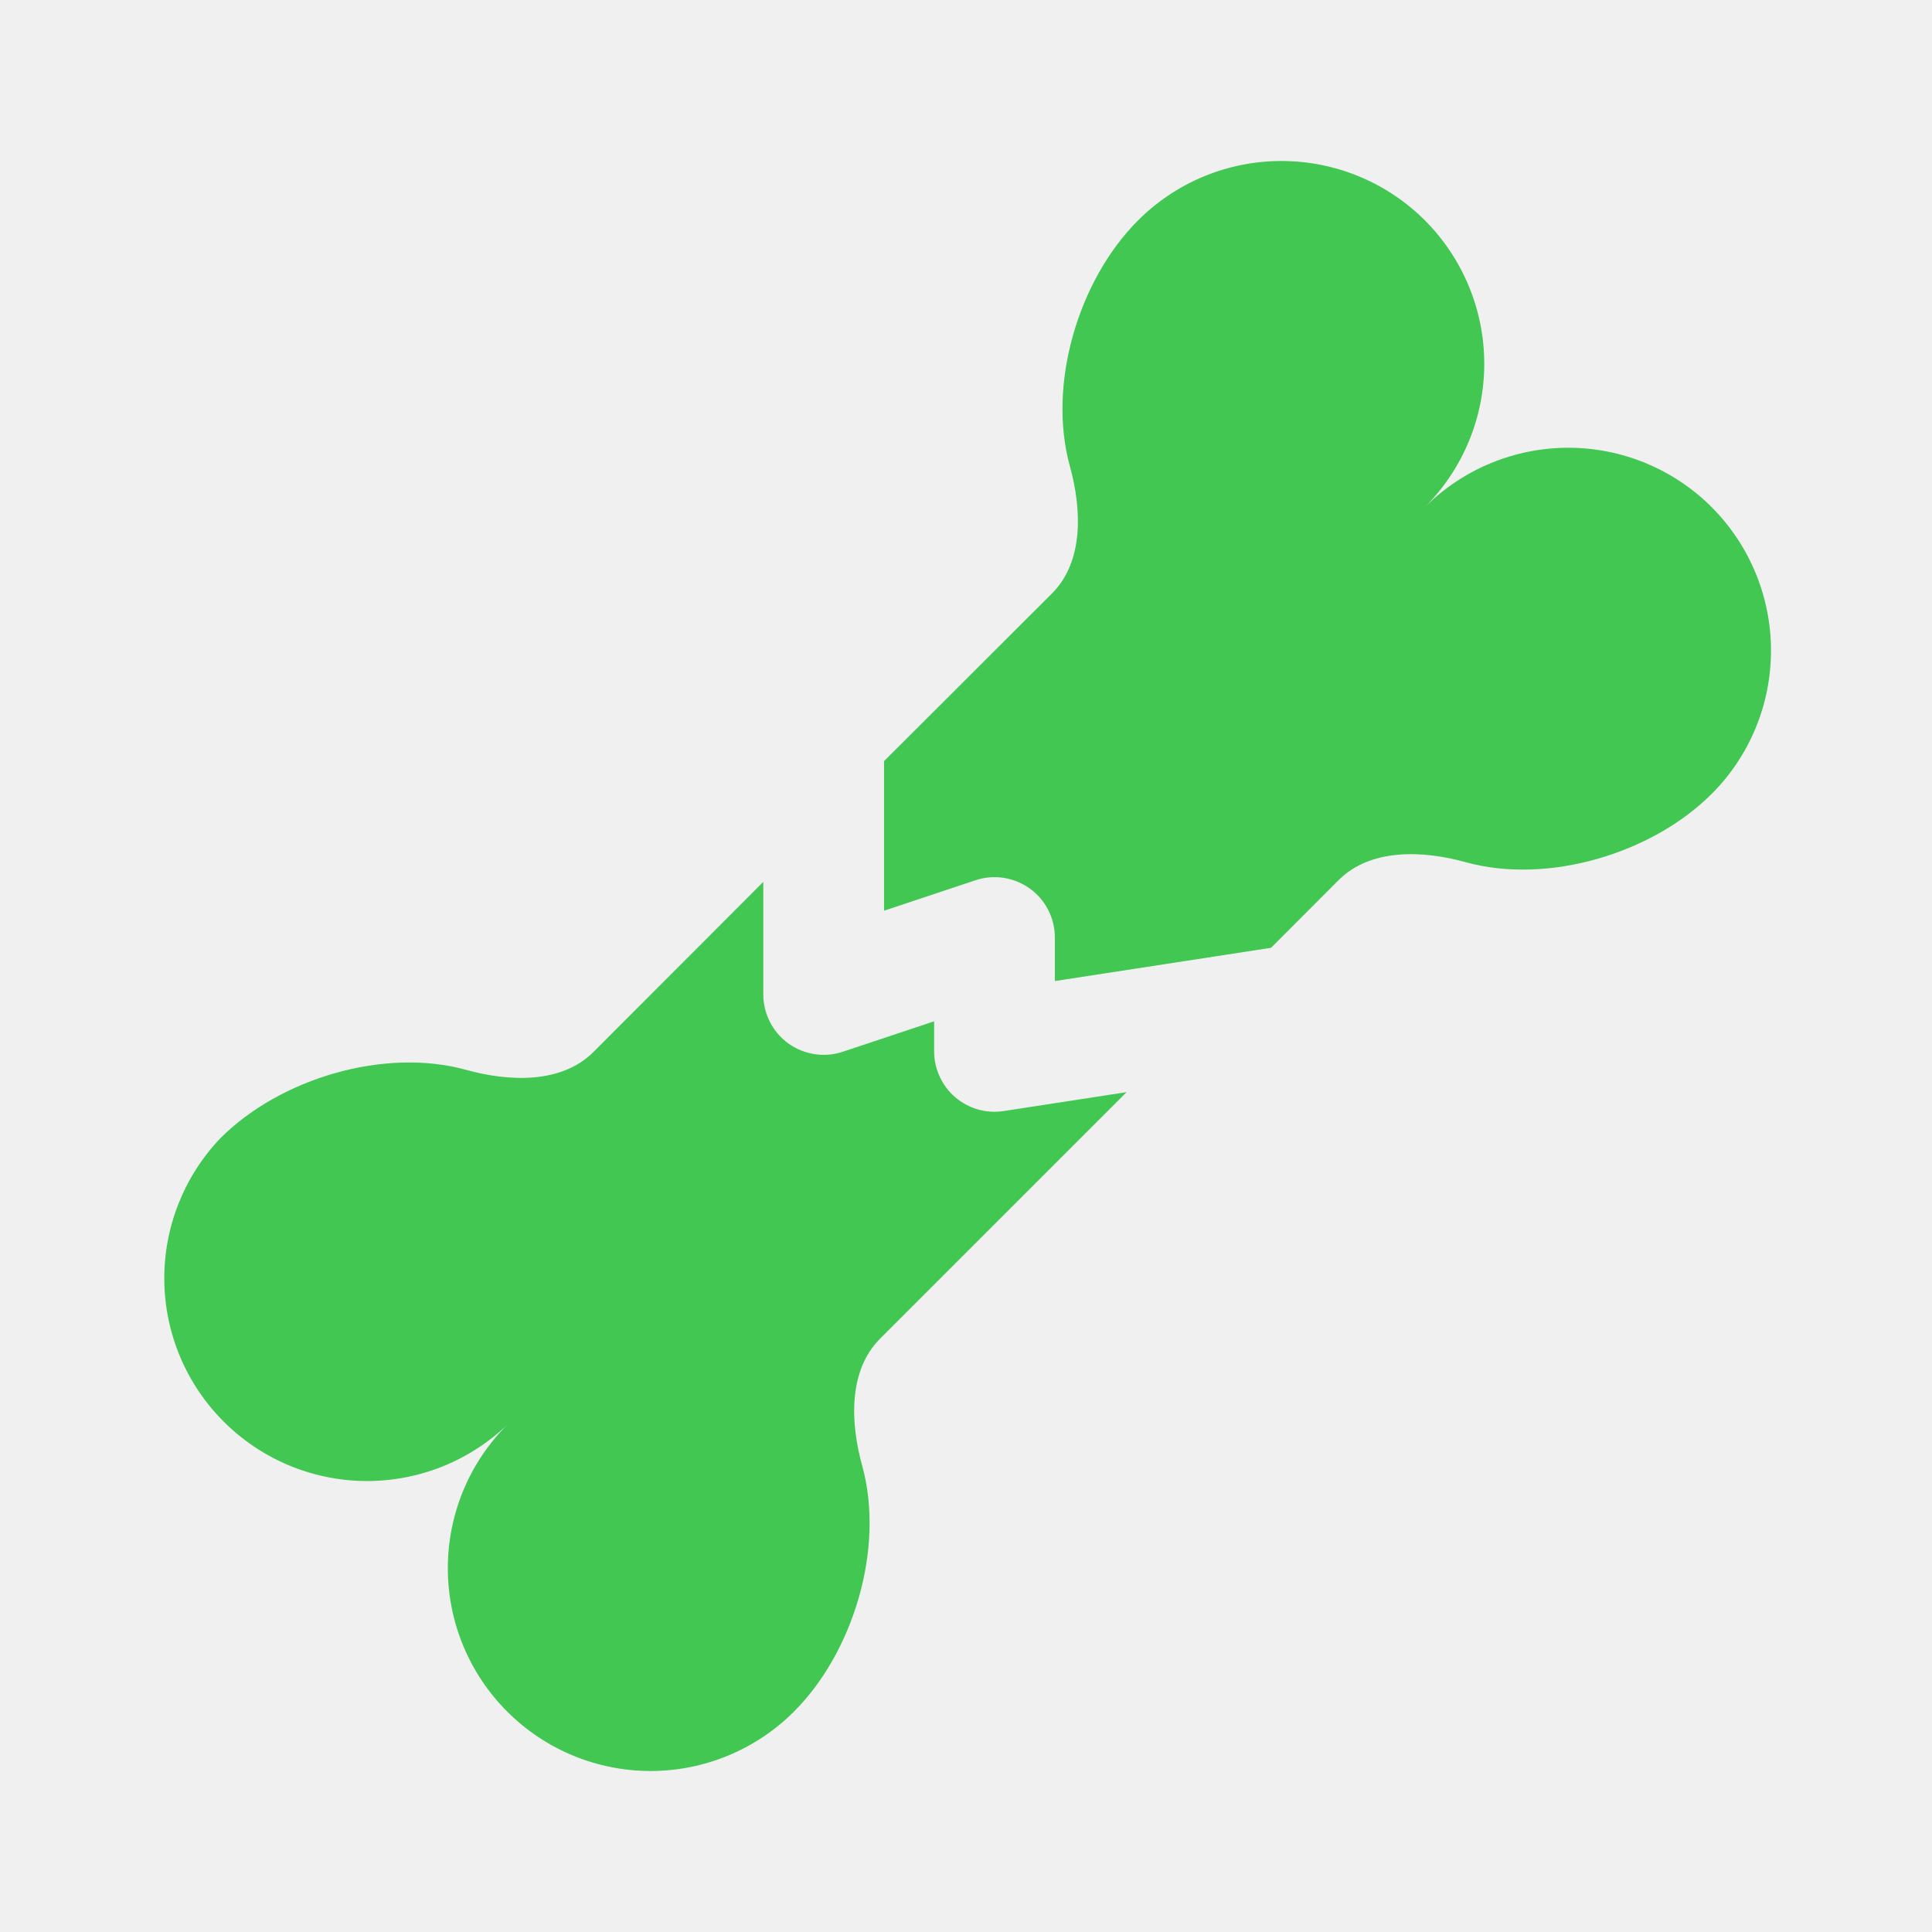
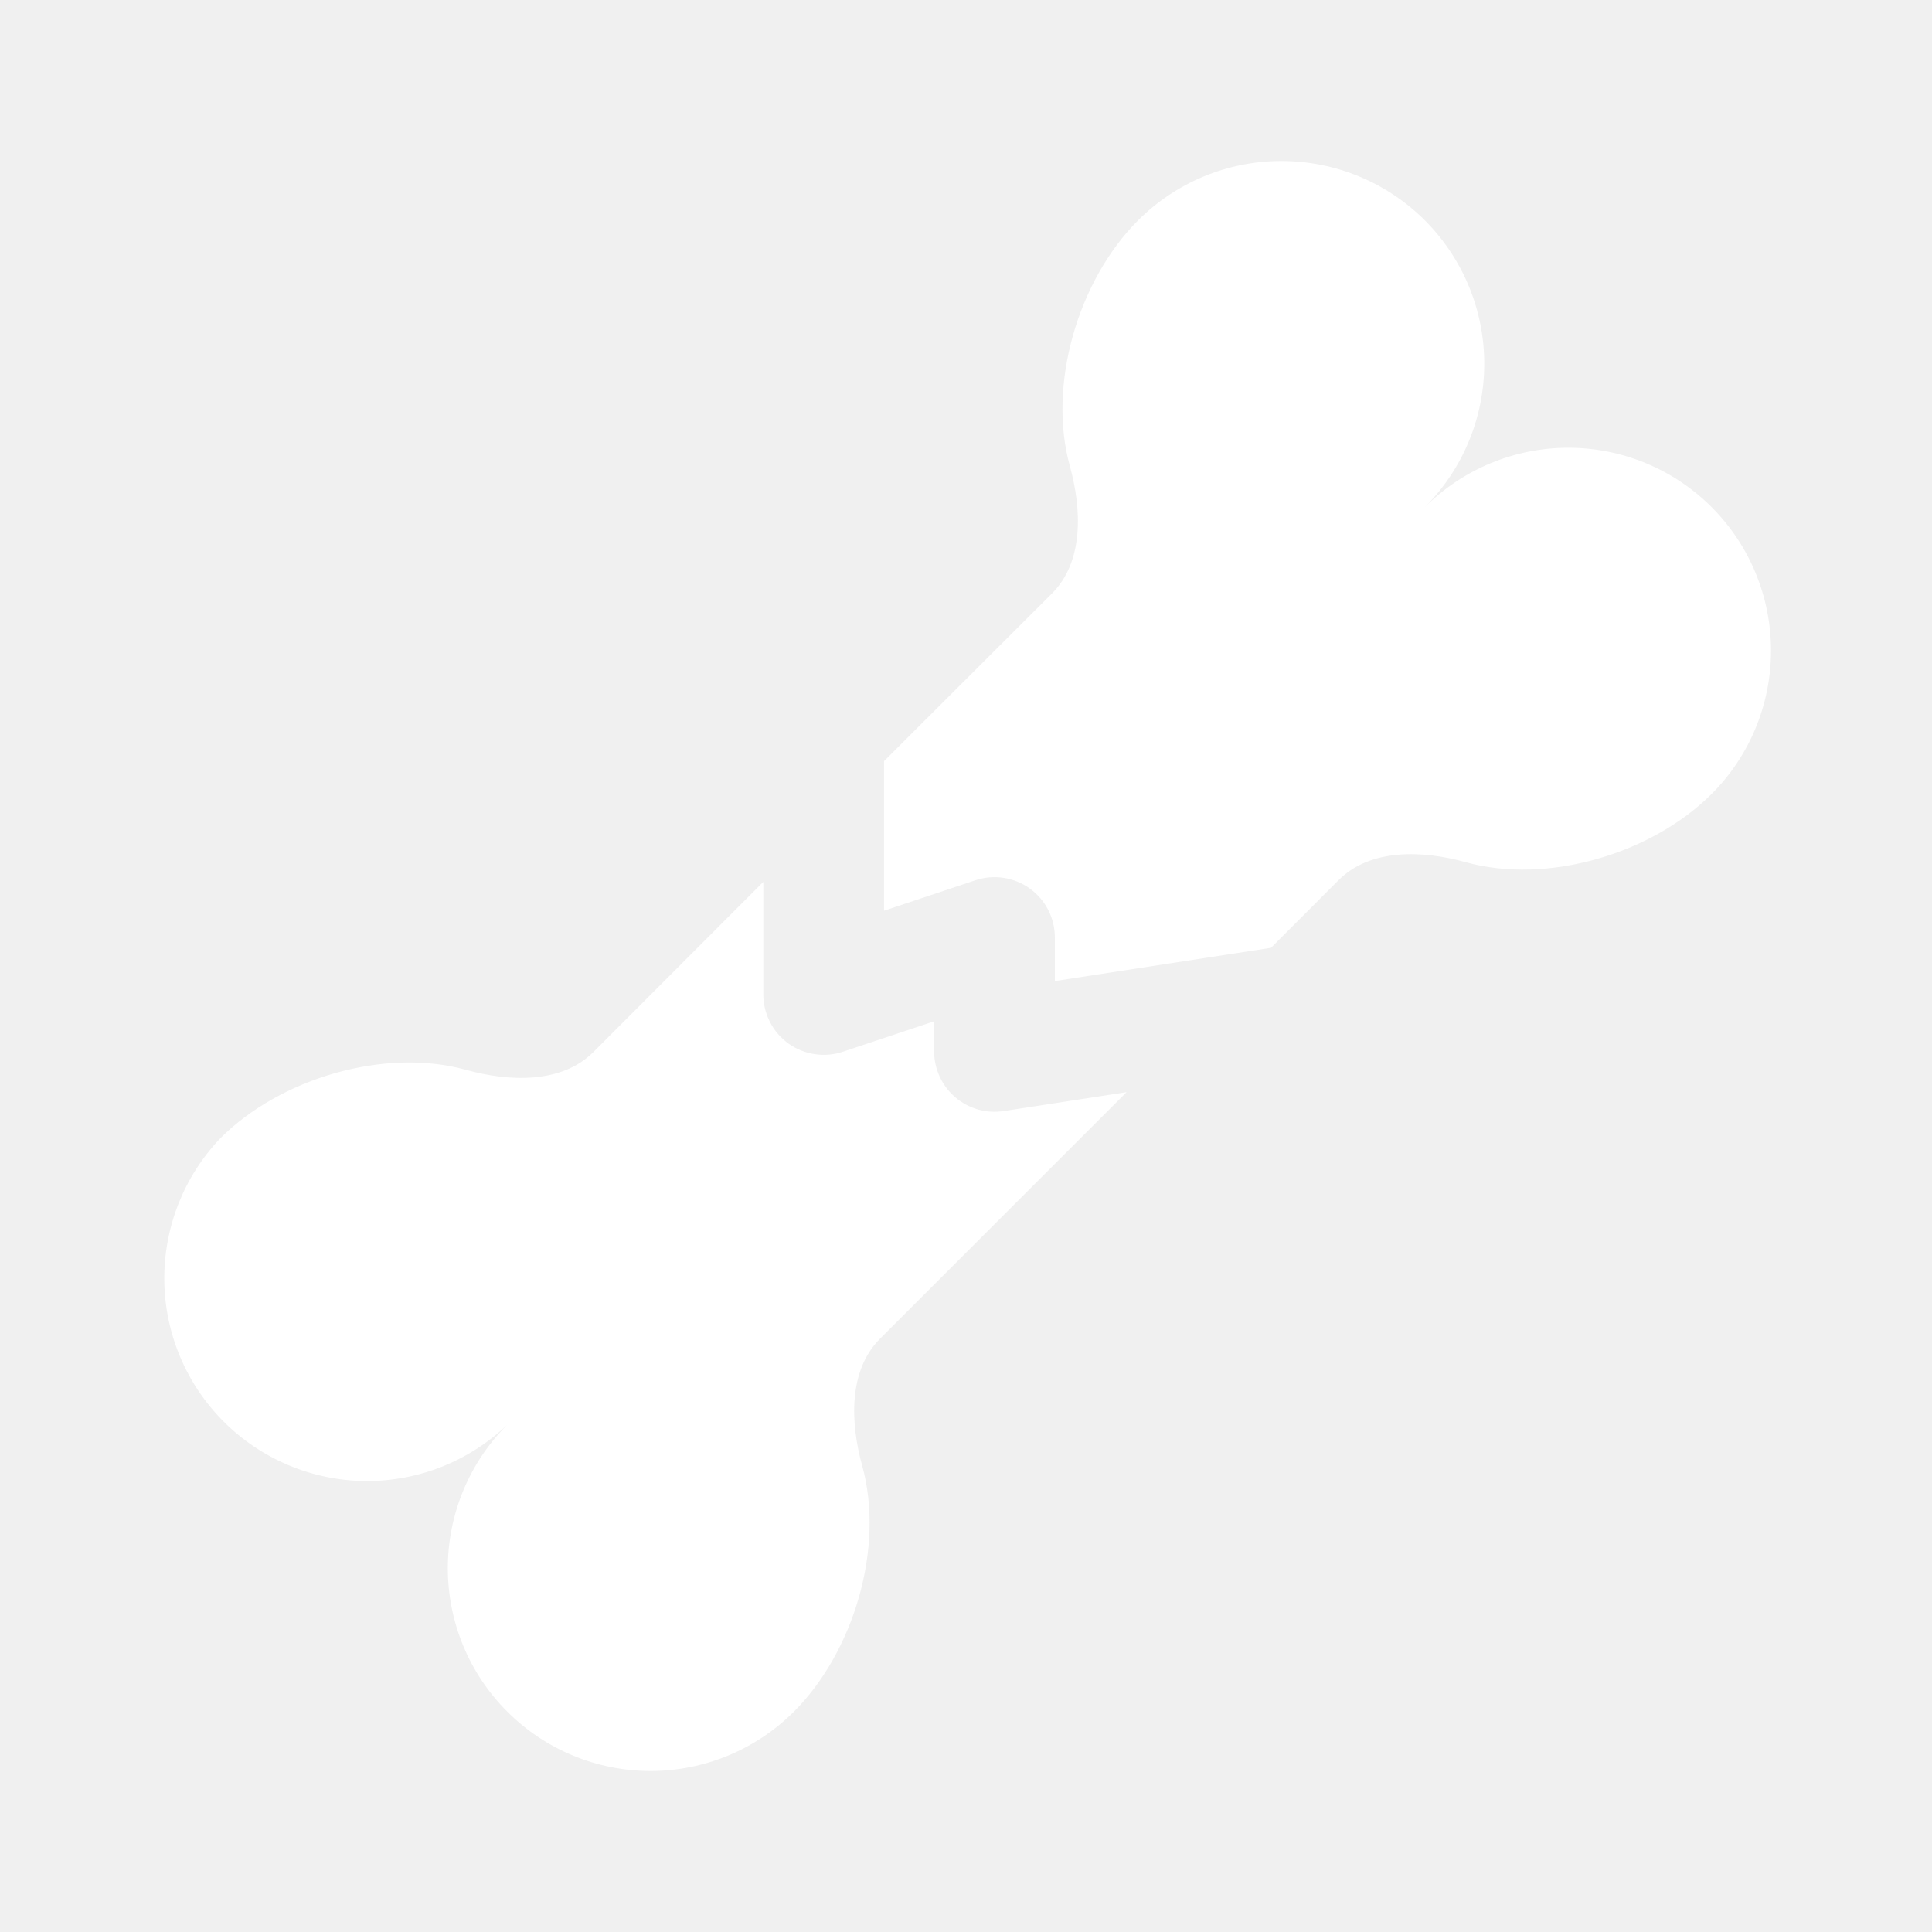
- <svg xmlns="http://www.w3.org/2000/svg" width="24" height="24" viewBox="0 0 24 24" fill="#41c752">
+ <svg xmlns="http://www.w3.org/2000/svg" width="24" height="24" viewBox="0 0 24 24" fill="none">
  <g id="solar:bone-crack-bold">
-     <path id="Vector" d="M13.29 5.79C13.01 4.776 13.394 3.481 14.137 2.738C14.61 2.265 15.25 2 15.918 2C16.587 2 17.227 2.265 17.7 2.737C18.172 3.21 18.438 3.85 18.438 4.519C18.438 5.187 18.173 5.827 17.7 6.3C18.173 5.828 18.814 5.562 19.482 5.562C20.15 5.562 20.791 5.828 21.263 6.3C21.735 6.773 22 7.414 22 8.082C22 8.75 21.735 9.391 21.262 9.863C20.519 10.606 19.224 10.991 18.21 10.711C17.674 10.562 17.025 10.538 16.631 10.931L15.789 11.774L13.104 12.187V11.647C13.104 11.528 13.076 11.411 13.022 11.305C12.968 11.199 12.89 11.108 12.793 11.038C12.697 10.969 12.585 10.923 12.468 10.905C12.35 10.887 12.23 10.897 12.117 10.935L10.982 11.313V9.455L13.07 7.37C13.463 6.976 13.439 6.327 13.29 5.79ZM9.482 10.955L7.37 13.07C6.976 13.463 6.327 13.439 5.79 13.29C4.777 13.01 3.482 13.395 2.739 14.138C2.284 14.614 2.034 15.249 2.041 15.907C2.048 16.565 2.313 17.194 2.779 17.66C3.244 18.125 3.873 18.39 4.531 18.398C5.189 18.405 5.824 18.155 6.3 17.7C5.828 18.172 5.563 18.813 5.563 19.481C5.563 20.149 5.828 20.79 6.301 21.262C6.773 21.735 7.414 22 8.082 22C8.75 22 9.391 21.734 9.863 21.262C10.606 20.519 10.991 19.224 10.711 18.21C10.562 17.674 10.538 17.025 10.931 16.631L13.995 13.567L12.468 13.802C12.361 13.818 12.252 13.812 12.148 13.782C12.044 13.752 11.948 13.7 11.866 13.63C11.784 13.56 11.718 13.472 11.673 13.374C11.628 13.276 11.604 13.169 11.604 13.061V12.687L10.47 13.065C10.358 13.103 10.238 13.113 10.12 13.095C10.002 13.077 9.891 13.032 9.794 12.963C9.698 12.893 9.619 12.802 9.565 12.696C9.511 12.59 9.482 12.473 9.482 12.354V10.955Z" fill="#41c752" />
+     <path id="Vector" d="M13.29 5.79C13.01 4.776 13.394 3.481 14.137 2.738C14.61 2.265 15.25 2 15.918 2C16.587 2 17.227 2.265 17.7 2.737C18.172 3.21 18.438 3.85 18.438 4.519C18.438 5.187 18.173 5.827 17.7 6.3C18.173 5.828 18.814 5.562 19.482 5.562C20.15 5.562 20.791 5.828 21.263 6.3C21.735 6.773 22 7.414 22 8.082C22 8.75 21.735 9.391 21.262 9.863C20.519 10.606 19.224 10.991 18.21 10.711C17.674 10.562 17.025 10.538 16.631 10.931L15.789 11.774L13.104 12.187V11.647C13.104 11.528 13.076 11.411 13.022 11.305C12.968 11.199 12.89 11.108 12.793 11.038C12.697 10.969 12.585 10.923 12.468 10.905C12.35 10.887 12.23 10.897 12.117 10.935L10.982 11.313V9.455L13.07 7.37C13.463 6.976 13.439 6.327 13.29 5.79ZM9.482 10.955L7.37 13.07C6.976 13.463 6.327 13.439 5.79 13.29C4.777 13.01 3.482 13.395 2.739 14.138C2.284 14.614 2.034 15.249 2.041 15.907C2.048 16.565 2.313 17.194 2.779 17.66C3.244 18.125 3.873 18.39 4.531 18.398C5.189 18.405 5.824 18.155 6.3 17.7C5.828 18.172 5.563 18.813 5.563 19.481C5.563 20.149 5.828 20.79 6.301 21.262C6.773 21.735 7.414 22 8.082 22C8.75 22 9.391 21.734 9.863 21.262C10.606 20.519 10.991 19.224 10.711 18.21C10.562 17.674 10.538 17.025 10.931 16.631L13.995 13.567L12.468 13.802C12.361 13.818 12.252 13.812 12.148 13.782C12.044 13.752 11.948 13.7 11.866 13.63C11.784 13.56 11.718 13.472 11.673 13.374C11.628 13.276 11.604 13.169 11.604 13.061V12.687L10.47 13.065C10.358 13.103 10.238 13.113 10.12 13.095C10.002 13.077 9.891 13.032 9.794 12.963C9.698 12.893 9.619 12.802 9.565 12.696C9.511 12.59 9.482 12.473 9.482 12.354V10.955Z" fill="white" />
  </g>
</svg>
